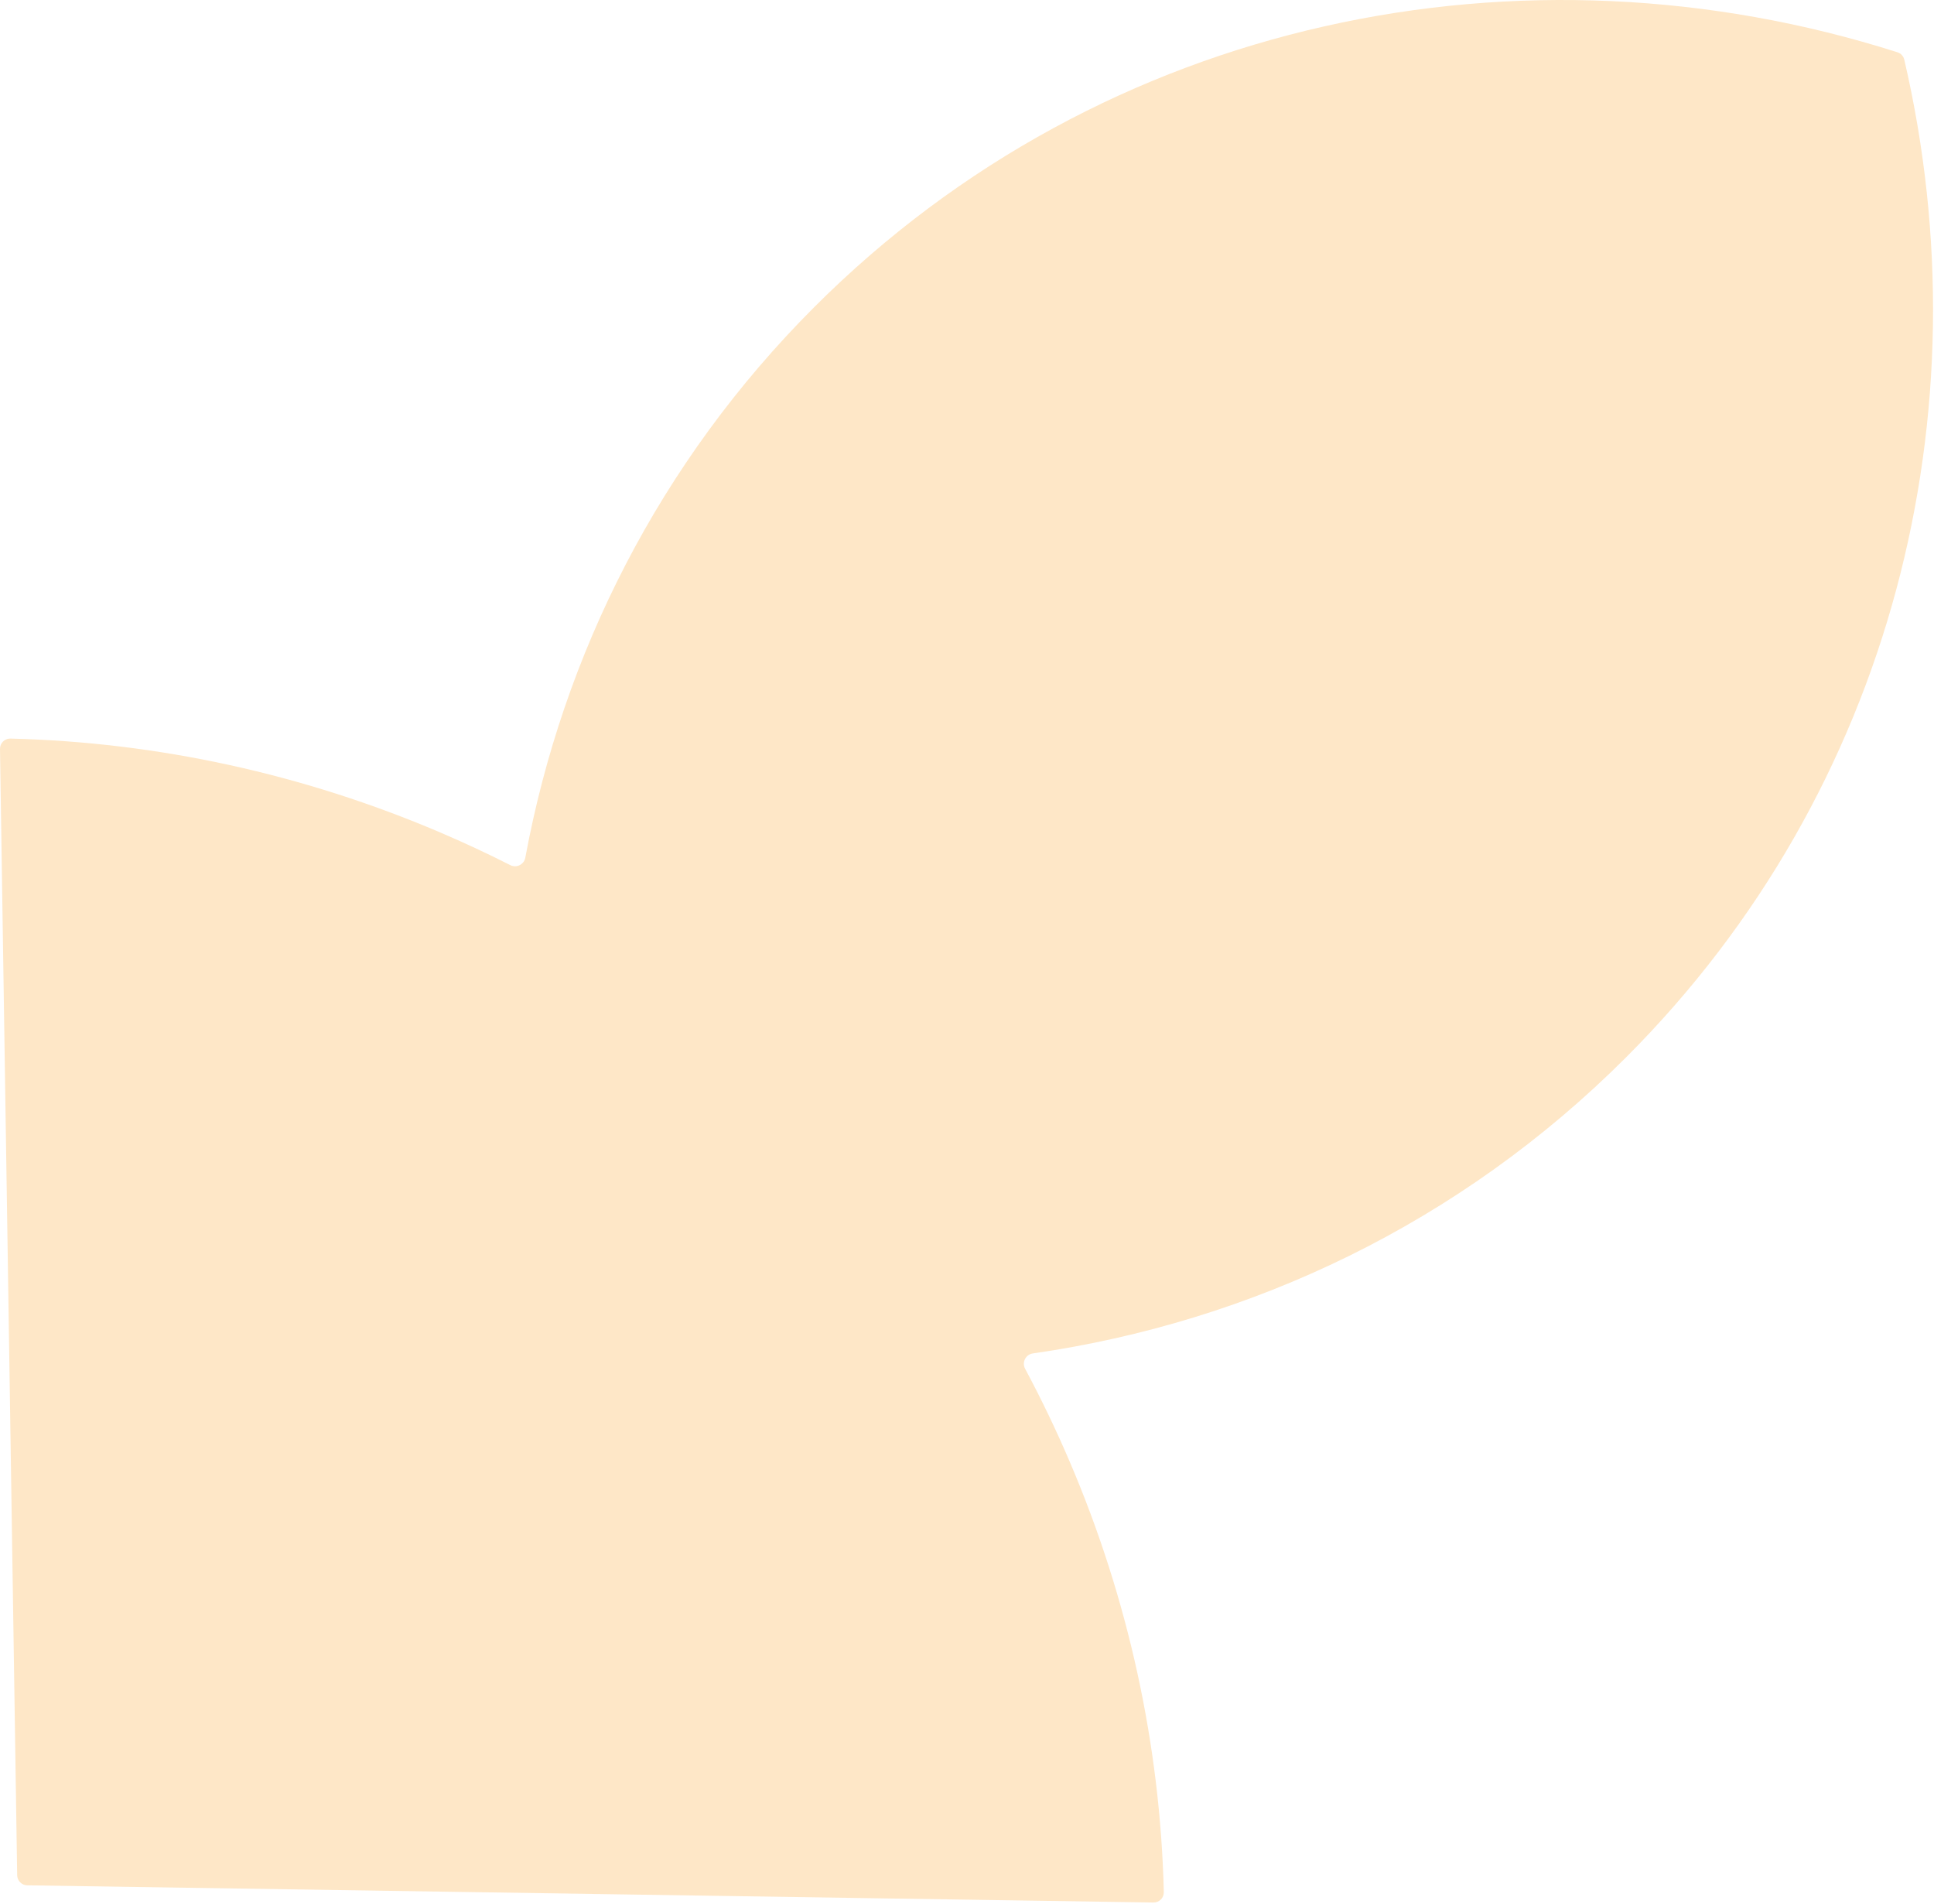
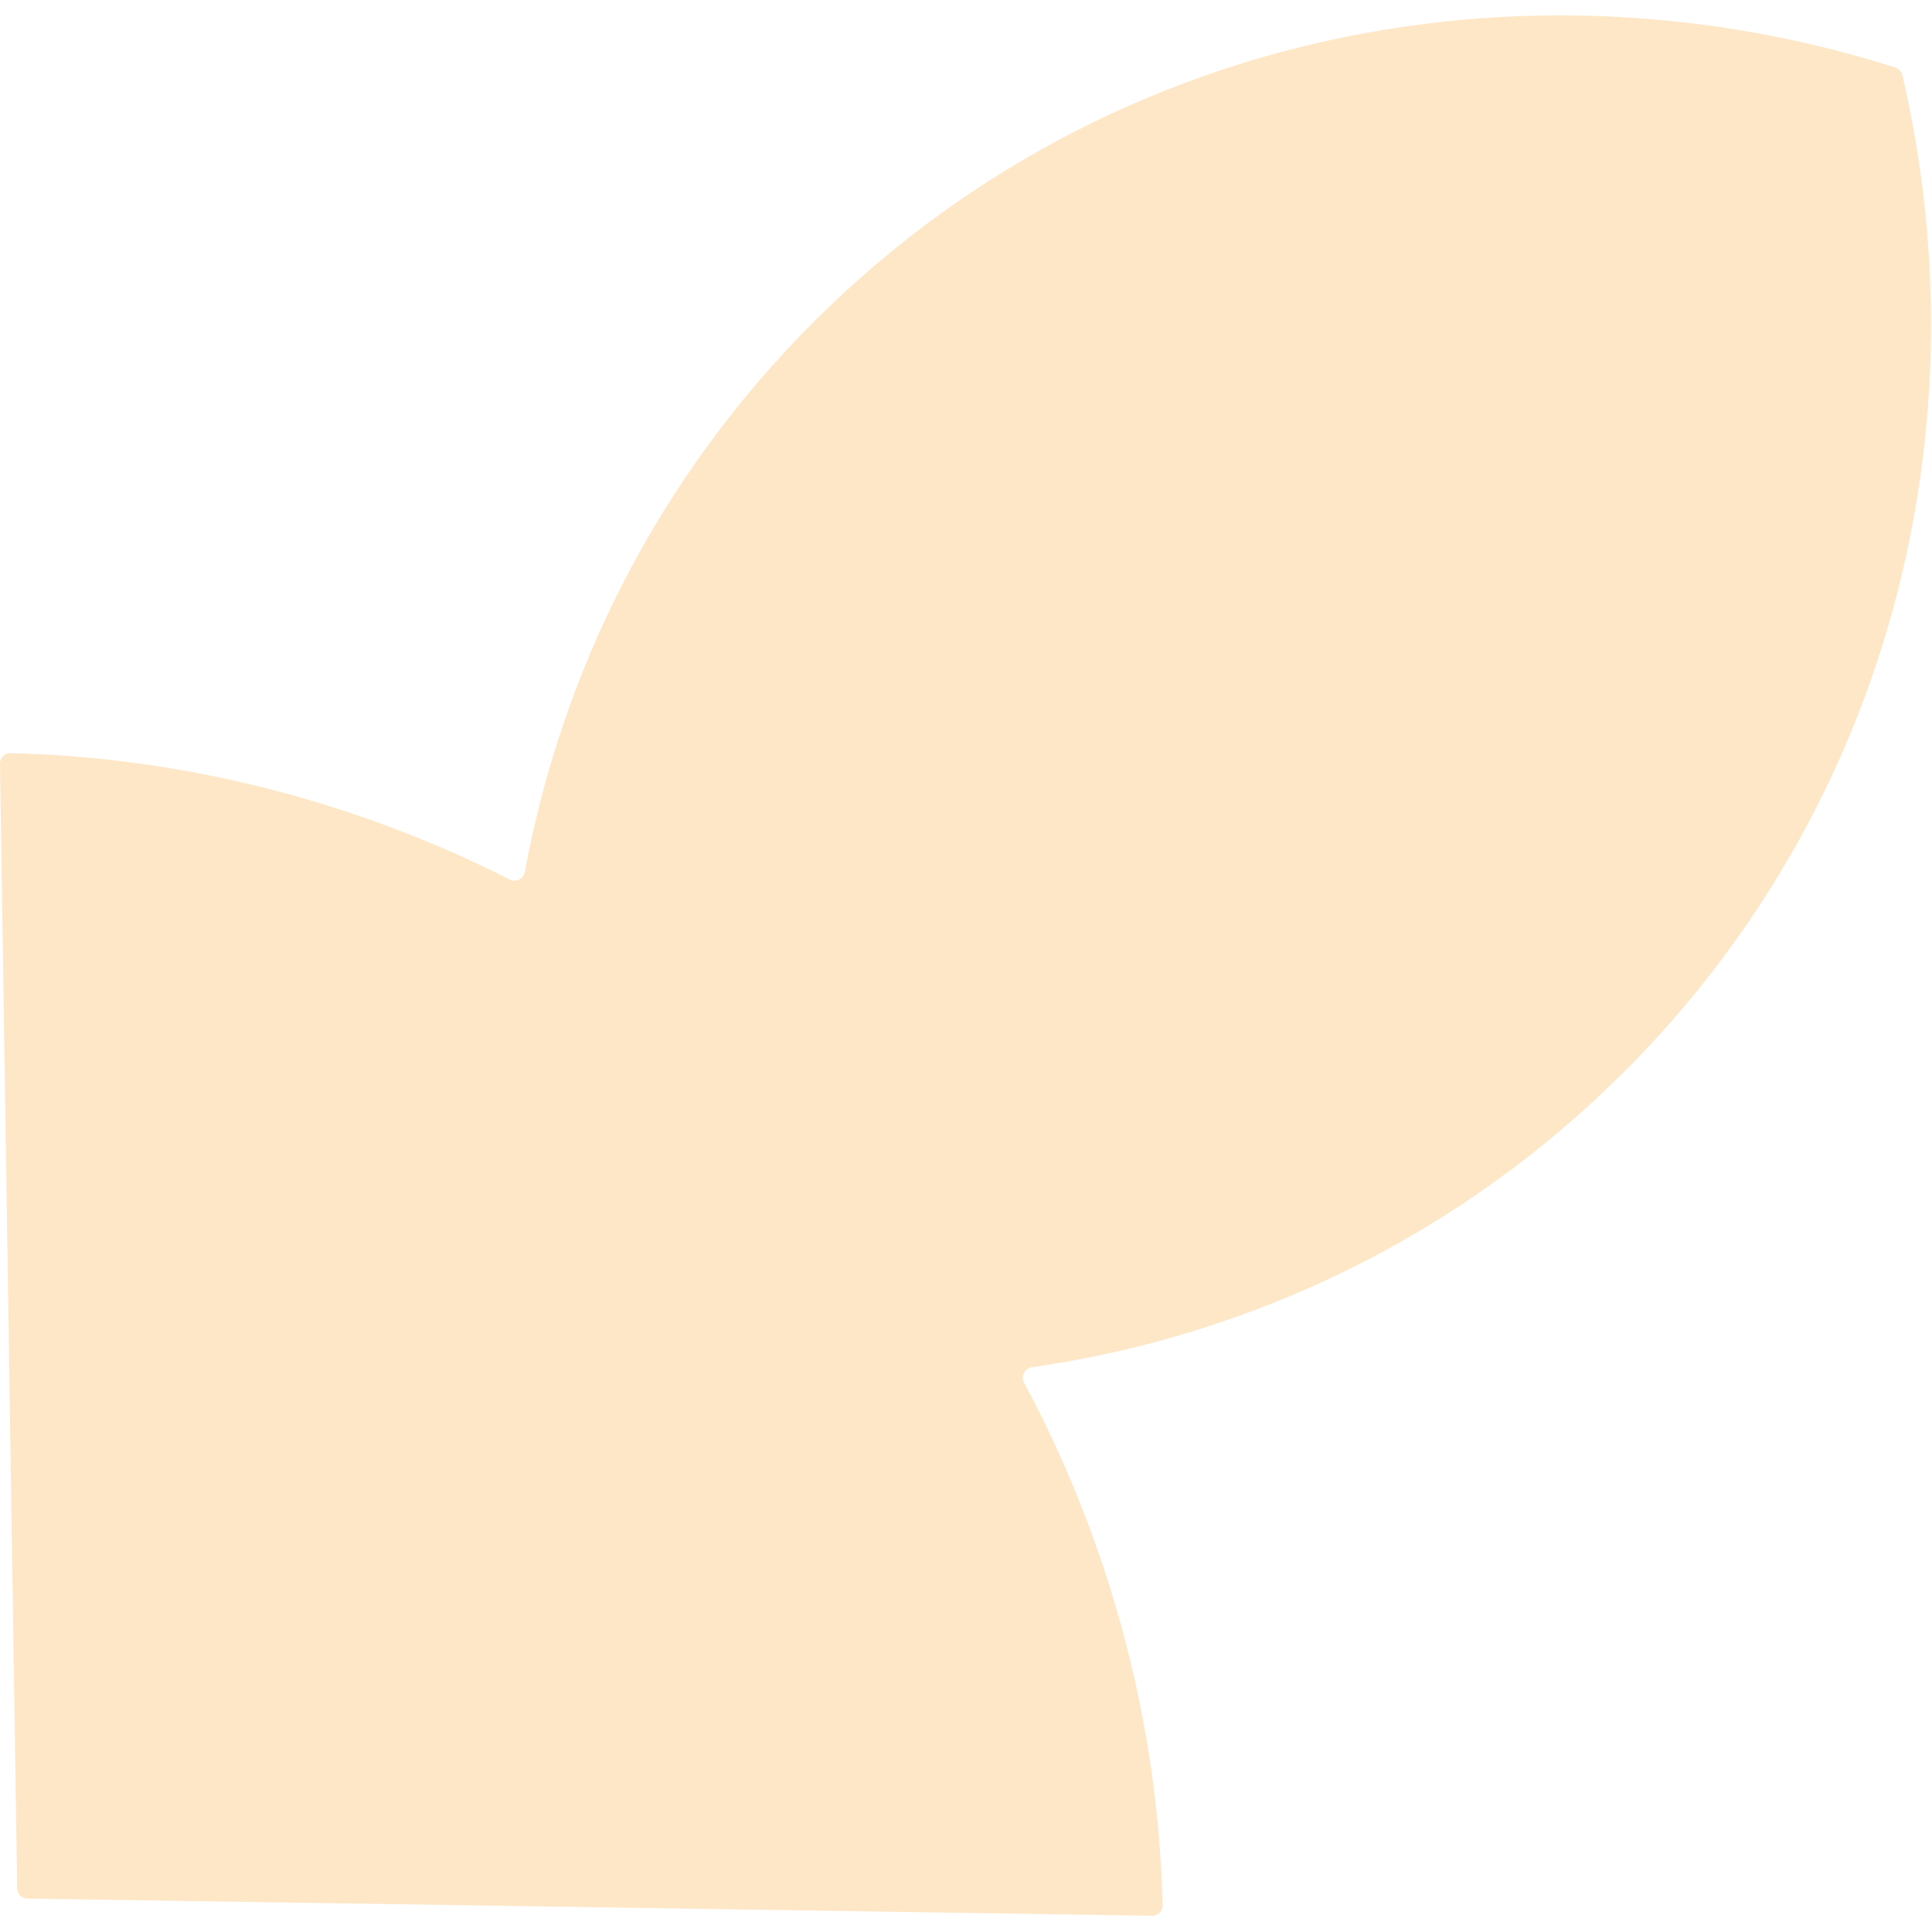
- <svg xmlns="http://www.w3.org/2000/svg" width="942" height="927" viewBox="0 0 942 927" fill="none">
+ <svg xmlns="http://www.w3.org/2000/svg" width="942" height="942" viewBox="0 -7.5 942 942" fill="none">
  <path d="M924.206 25.464C925.868 25.993 927.132 27.361 927.527 29.06C967.296 200.042 922.461 384.516 791.989 514.989C711.081 595.896 609.408 643.871 503.065 659.164C499.576 659.665 497.632 663.499 499.294 666.608C507.249 681.488 514.56 696.722 521.194 712.267C549.615 778.862 565.115 849.898 566.867 921.502C566.936 924.322 564.636 926.62 561.815 926.577L13.29 918.211C10.588 918.17 8.408 915.989 8.366 913.288L0 364.762C-0.043 361.942 2.256 359.641 5.076 359.71C76.68 361.463 147.716 376.963 214.31 405.383C225.905 410.331 237.327 415.656 248.558 421.343C251.582 422.874 255.244 421.06 255.861 417.727C274.142 318.952 320.998 225.177 396.628 149.546C537.773 8.402 742.115 -32.524 924.206 25.464Z" fill="#FEE7C7" />
</svg>
